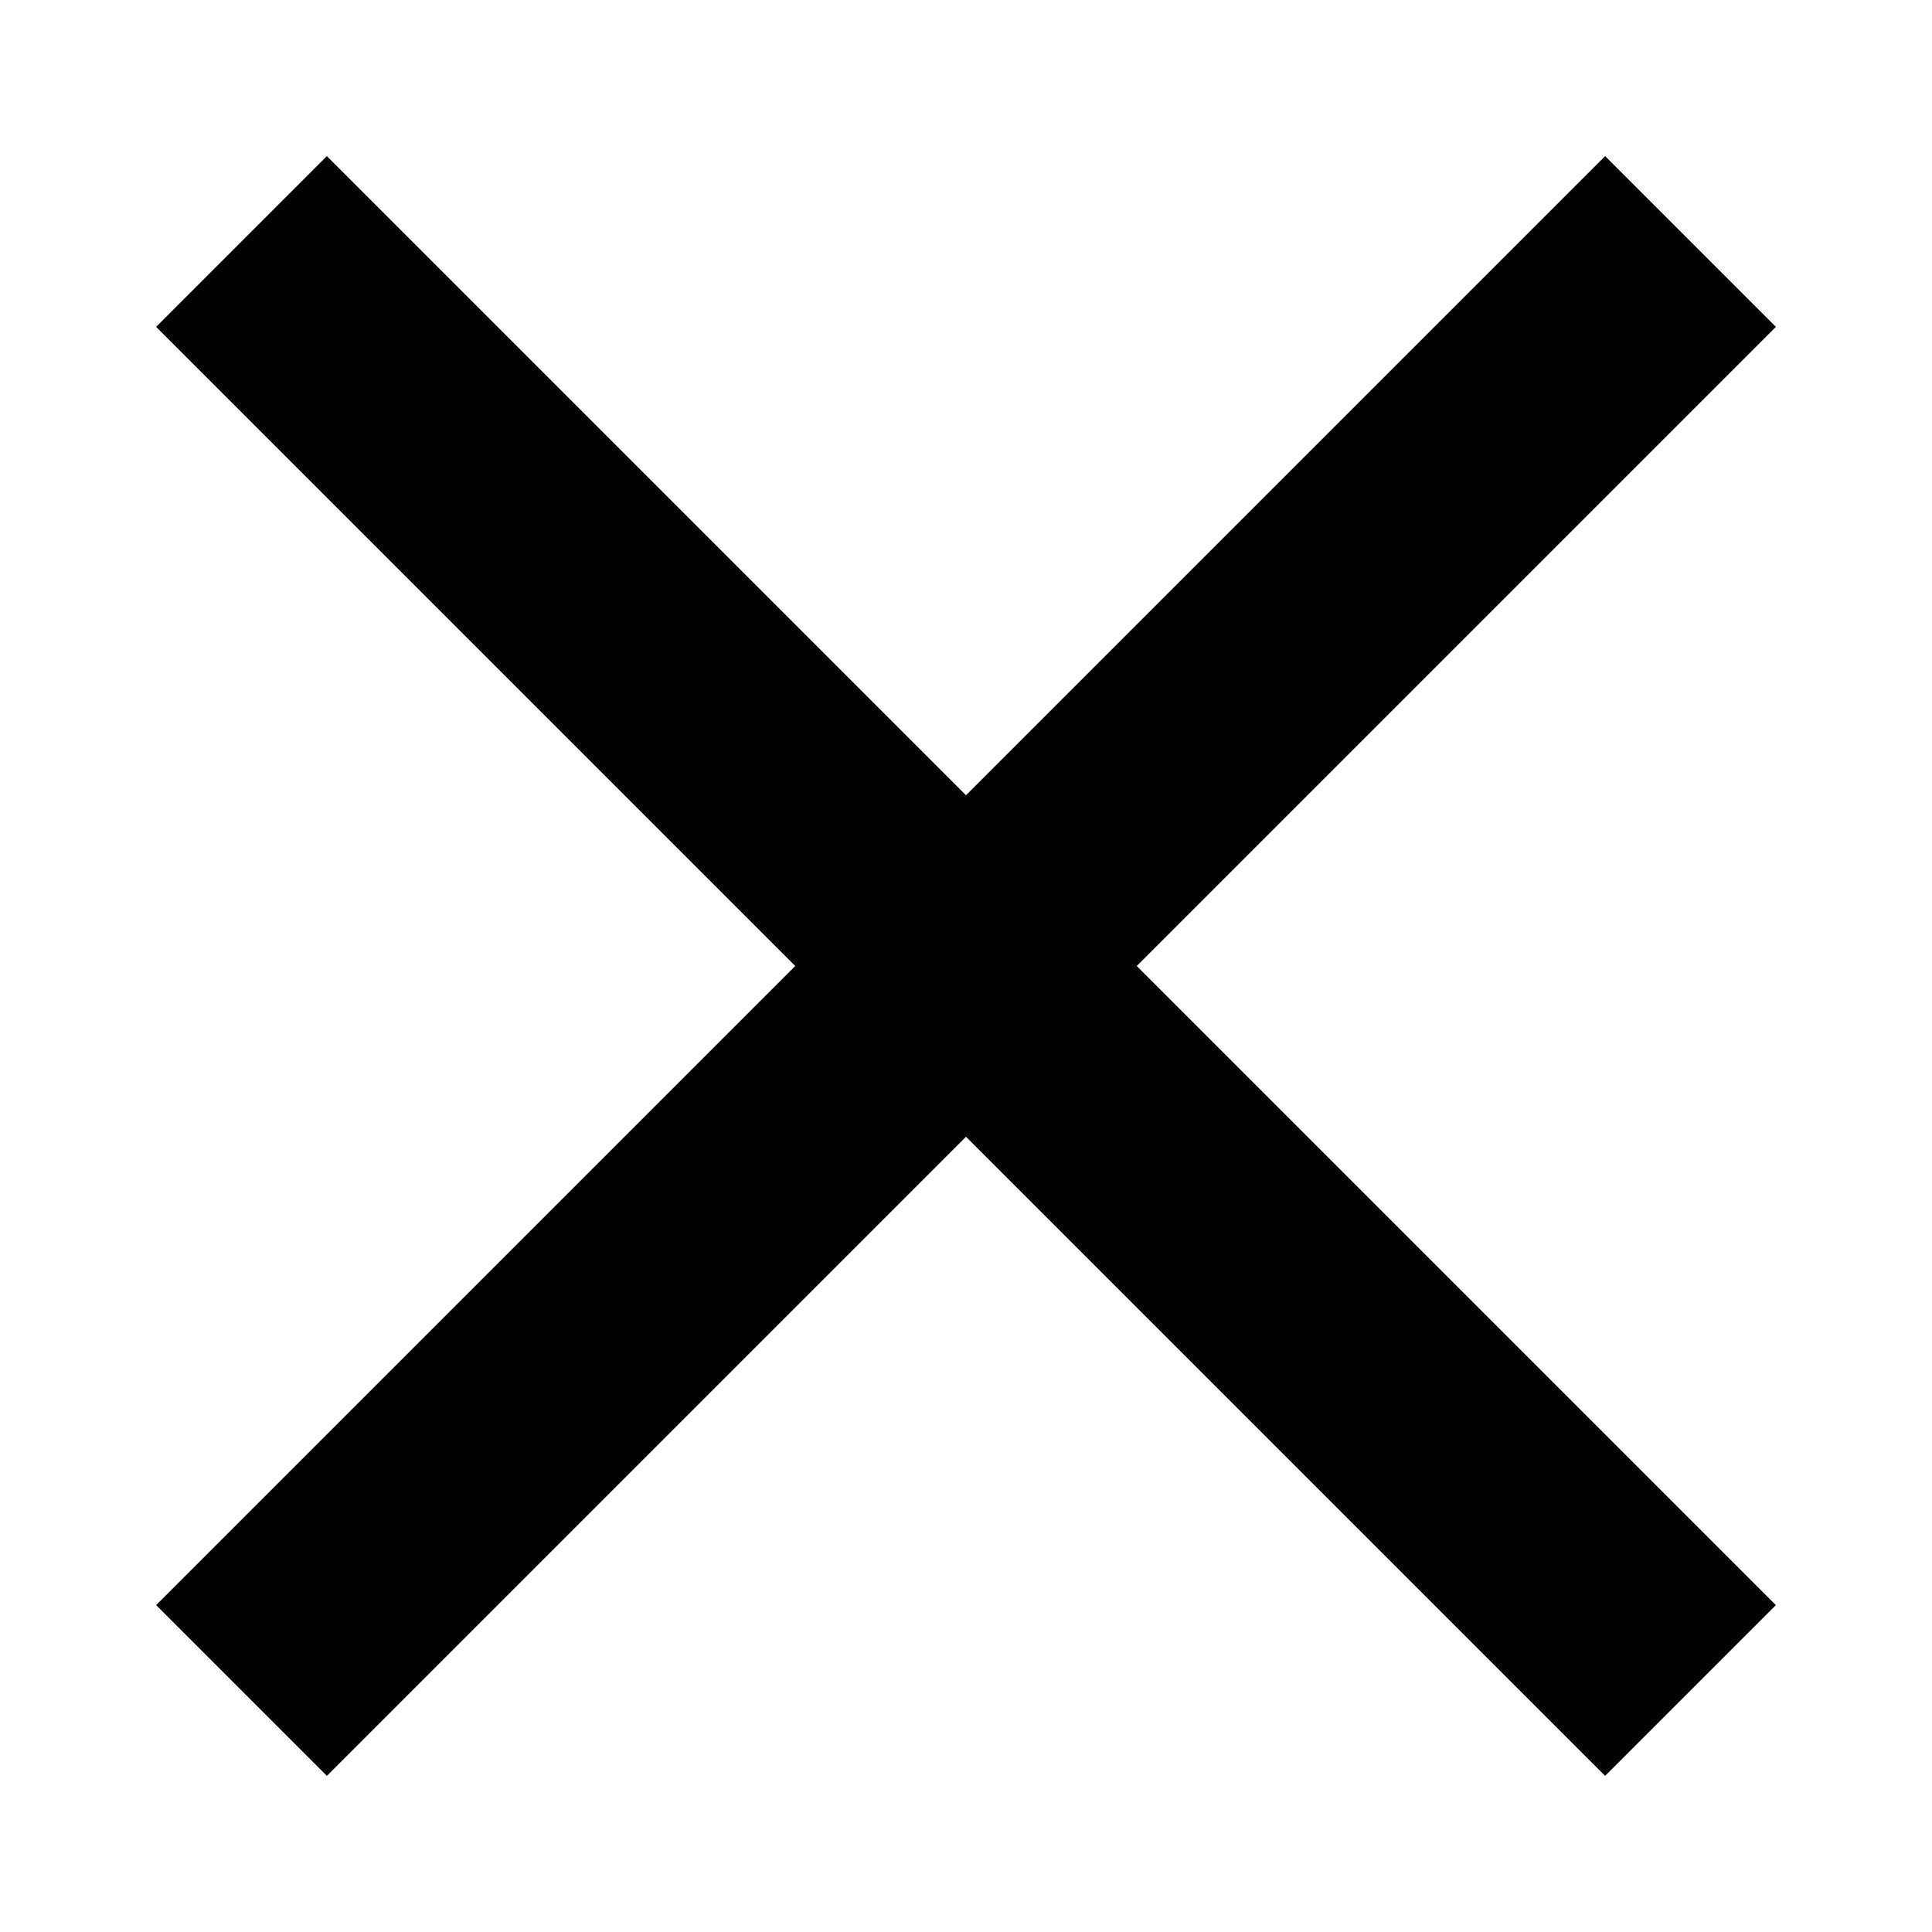
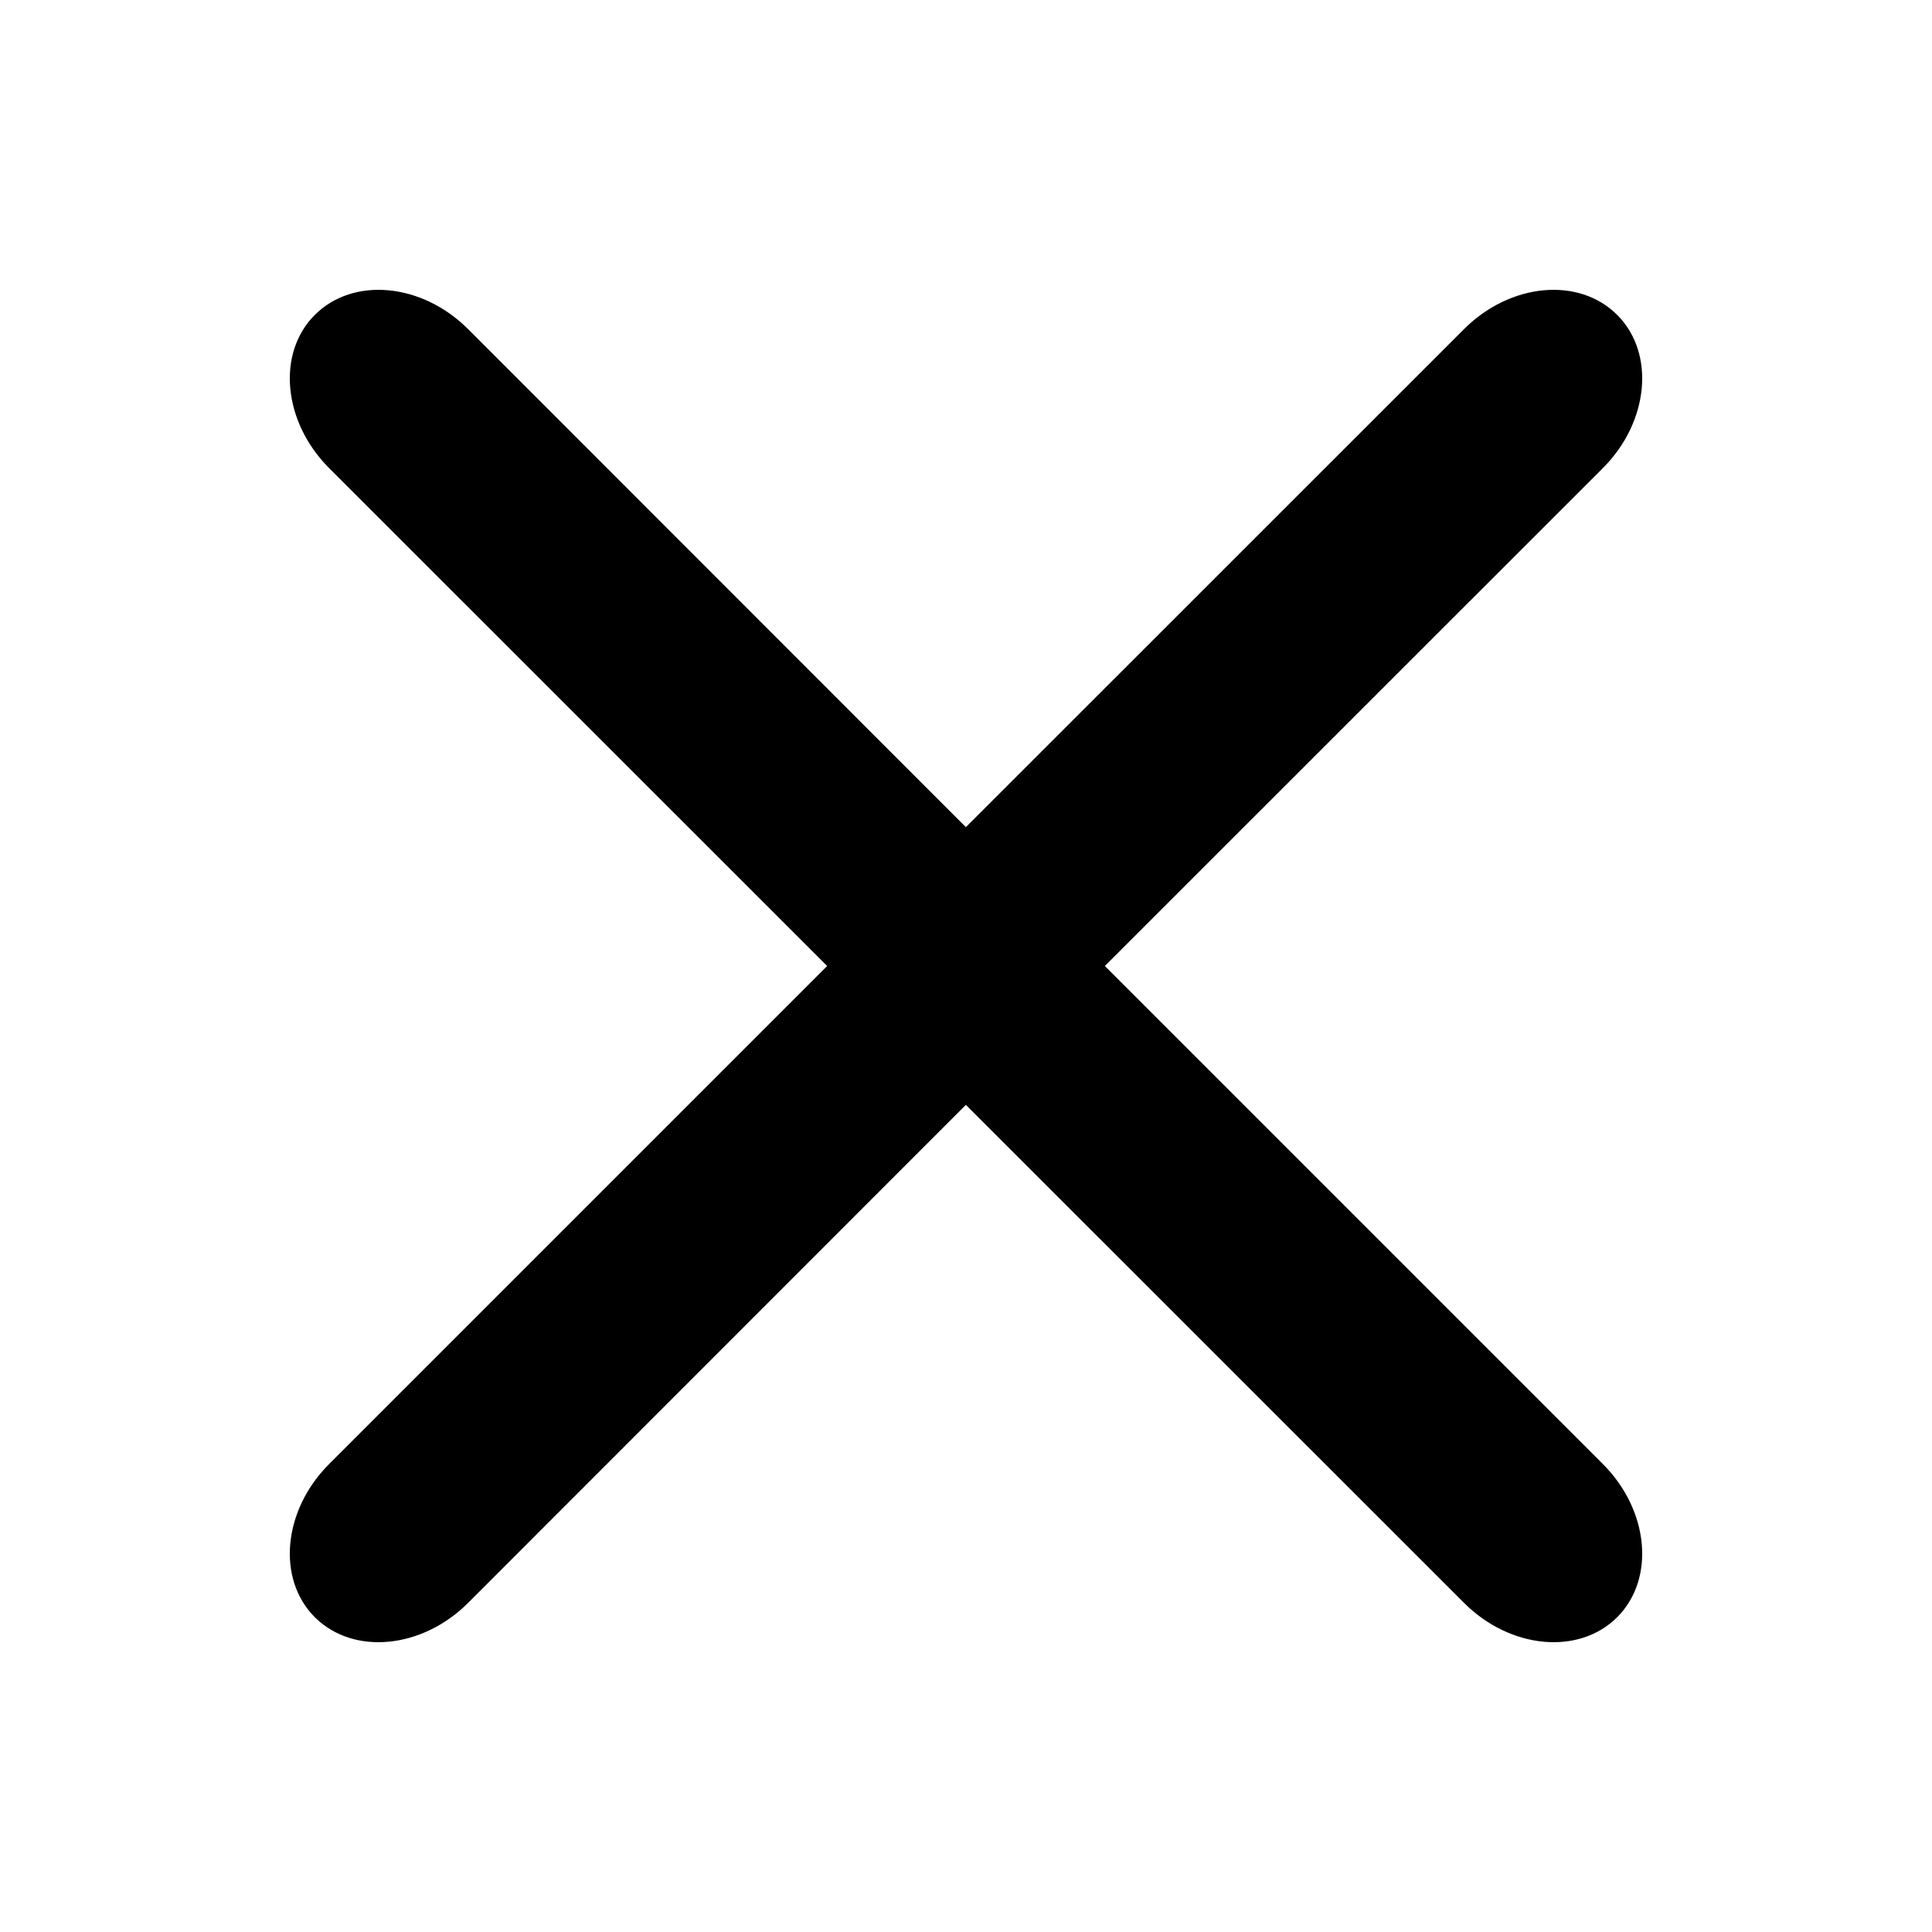
<svg xmlns="http://www.w3.org/2000/svg" width="16" height="16" fill="none">
-   <path fill="currentColor" fill-rule="evenodd" d="M8 6.586 2.707 1.293 1.293 2.707 6.586 8l-5.293 5.293 1.414 1.414L8 9.414l5.293 5.293 1.414-1.414L9.414 8l5.293-5.293-1.414-1.414z" clip-rule="evenodd" />
+   <path d="M12.124 2.726C12.507 2.343 13.075 2.29 13.393 2.608C13.71 2.925 13.657 3.494 13.274 3.877L9.15 8L13.274 12.124C13.657 12.507 13.71 13.075 13.393 13.393C13.075 13.71 12.507 13.657 12.124 13.274L7.999 9.15L3.877 13.274C3.494 13.657 2.925 13.71 2.607 13.393C2.29 13.075 2.343 12.507 2.726 12.124L6.85 8L2.726 3.877C2.343 3.494 2.29 2.925 2.607 2.608C2.925 2.29 3.494 2.343 3.877 2.726L7.999 6.85L12.124 2.726Z" fill="currentColor" />
</svg>
